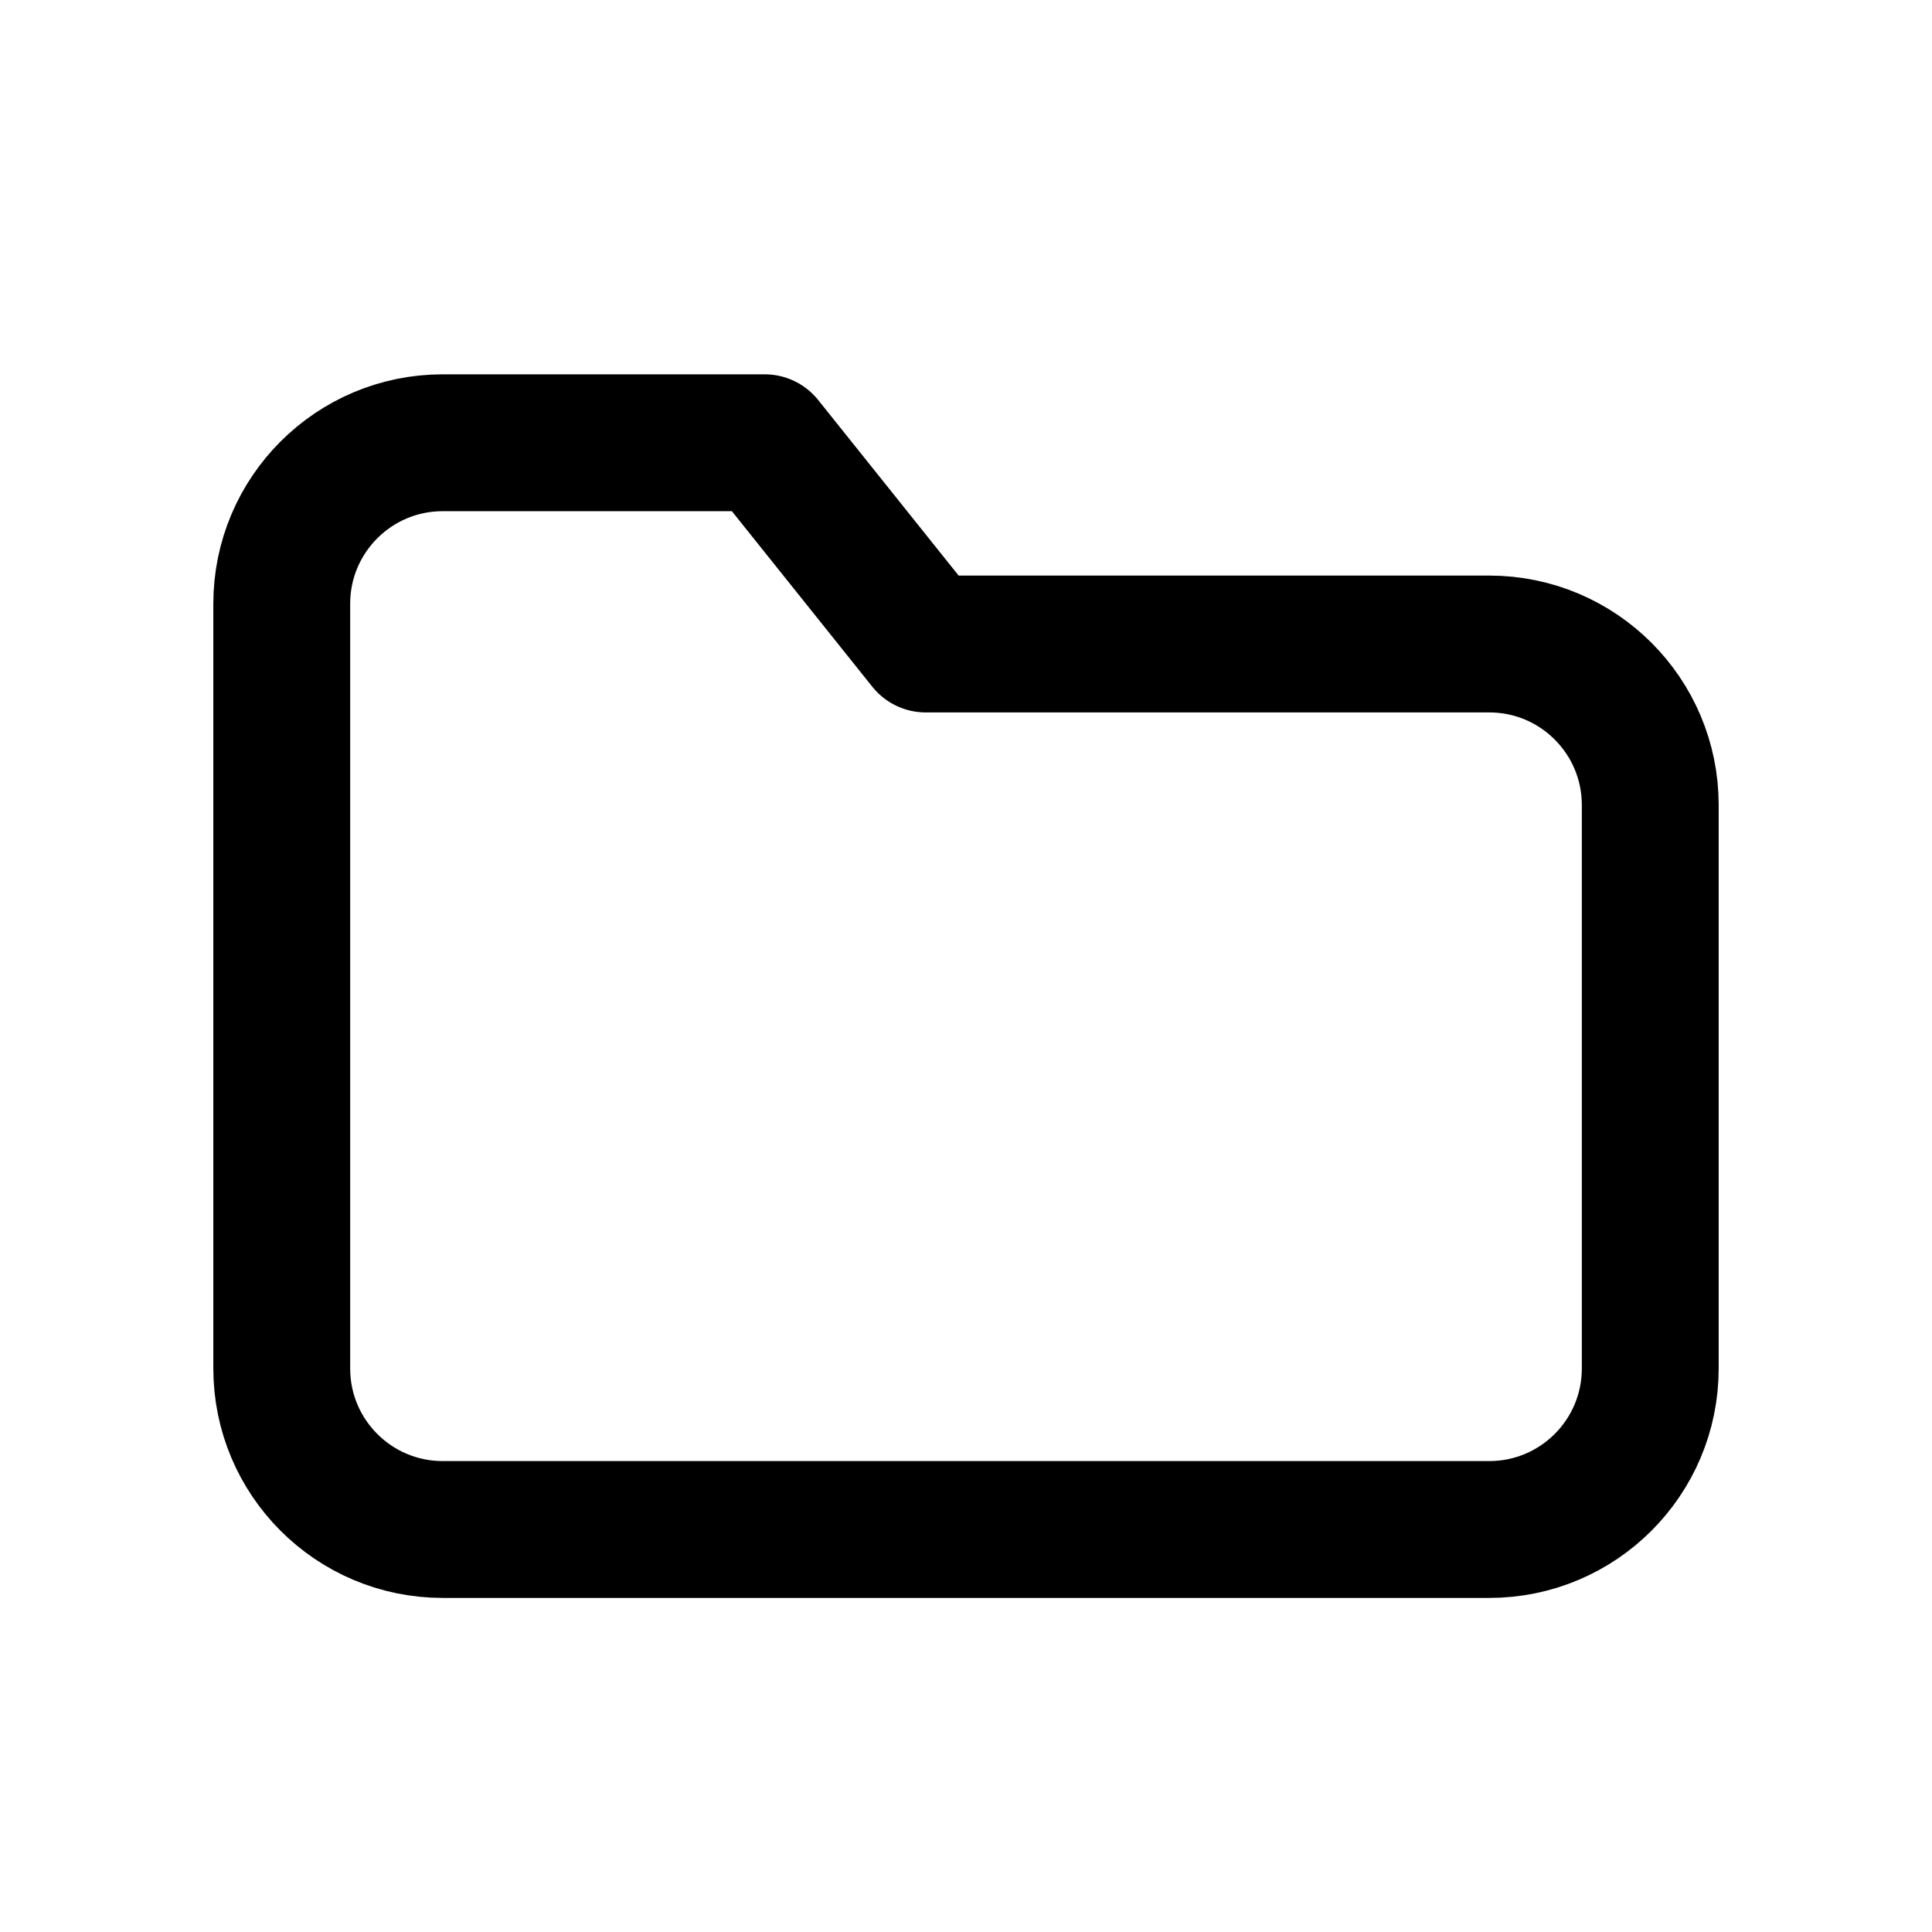
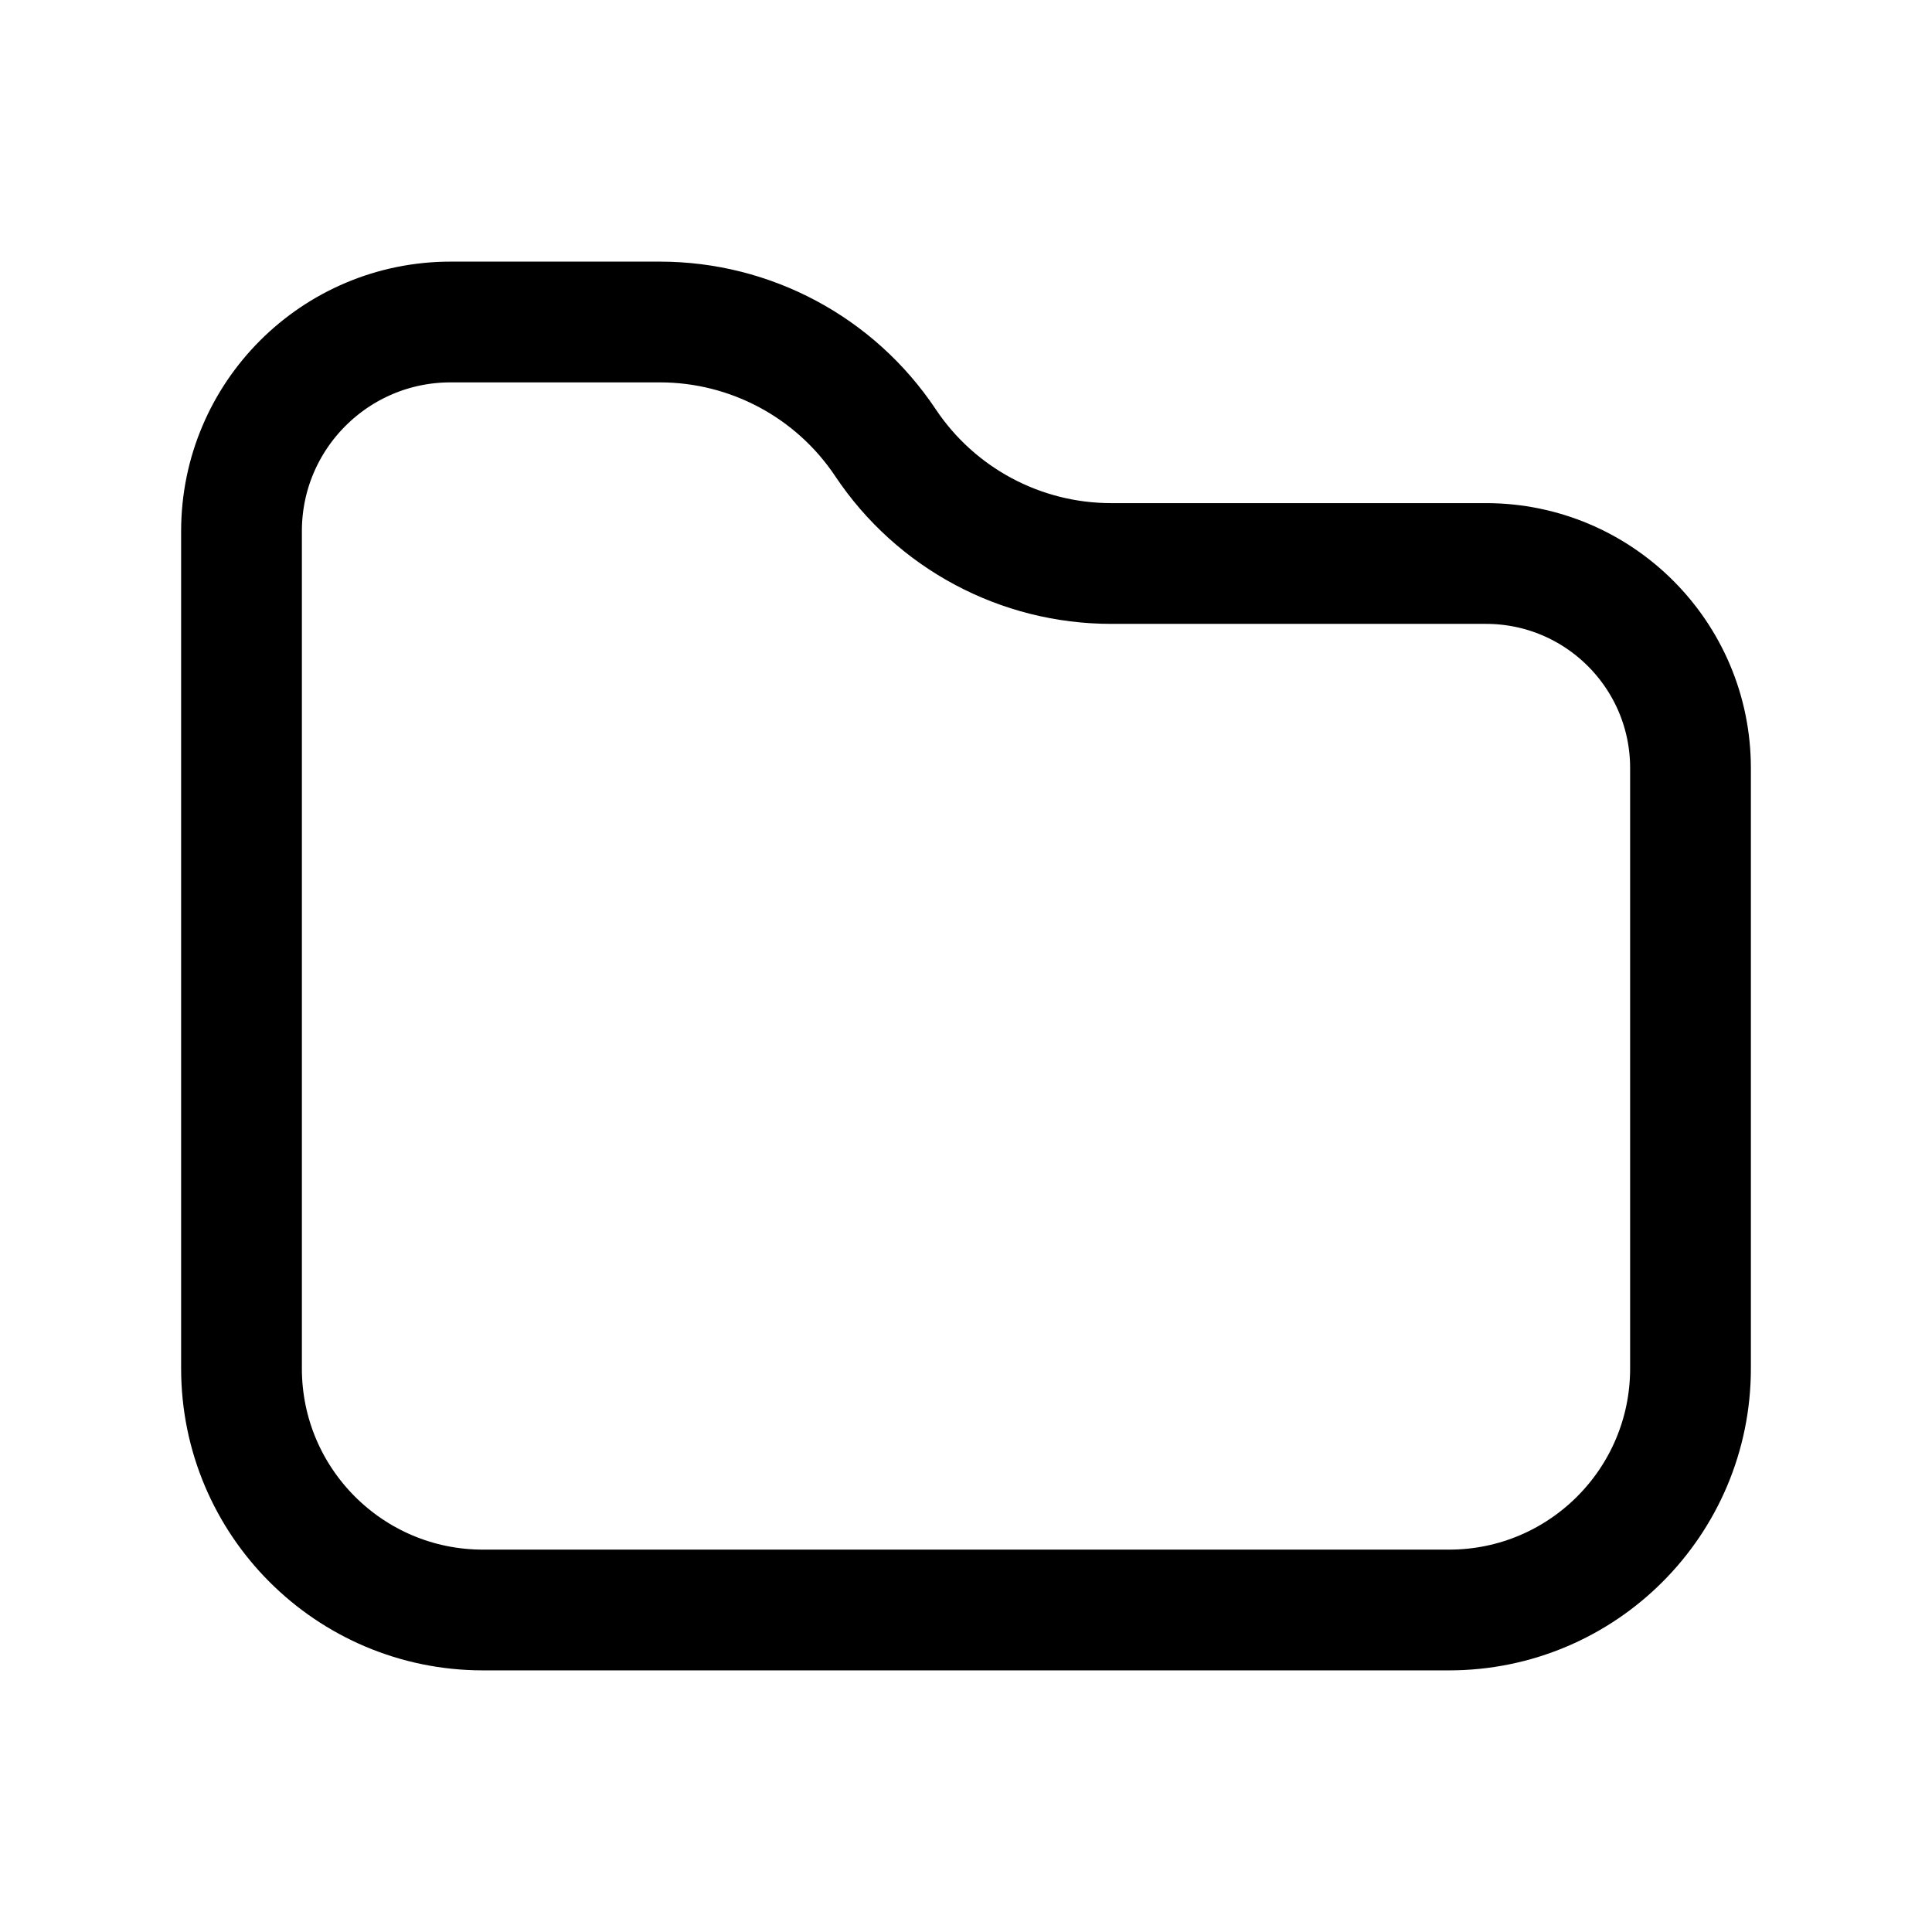
- <svg xmlns="http://www.w3.org/2000/svg" width="24" height="24" viewBox="0 0 24 24" fill="none" stroke="#000" stroke-width="1.7" stroke-linecap="round" stroke-linejoin="round">
-   <path d="M3.5 7.5a2 2 0 0 1 2-2h4l2 2.5h7a2 2 0 0 1 2 2V17a2 2 0 0 1-2 2h-13a2 2 0 0 1-2-2z" />
+ <svg xmlns="http://www.w3.org/2000/svg" width="24" height="24" viewBox="0 0 24 24" fill="none">
+   <path d="M21 17V9.541C21 8.138 19.862 7 18.459 7H13.803C12.677 7 11.625 6.437 11 5.5C10.375 4.563 9.323 4 8.197 4H5.598C4.163 4 3 5.163 3 6.598V17C3 18.657 4.343 20 6 20H18C19.657 20 21 18.657 21 17Z" stroke="#000" stroke-width="1.5" stroke-linecap="round" stroke-linejoin="round" />
</svg>
